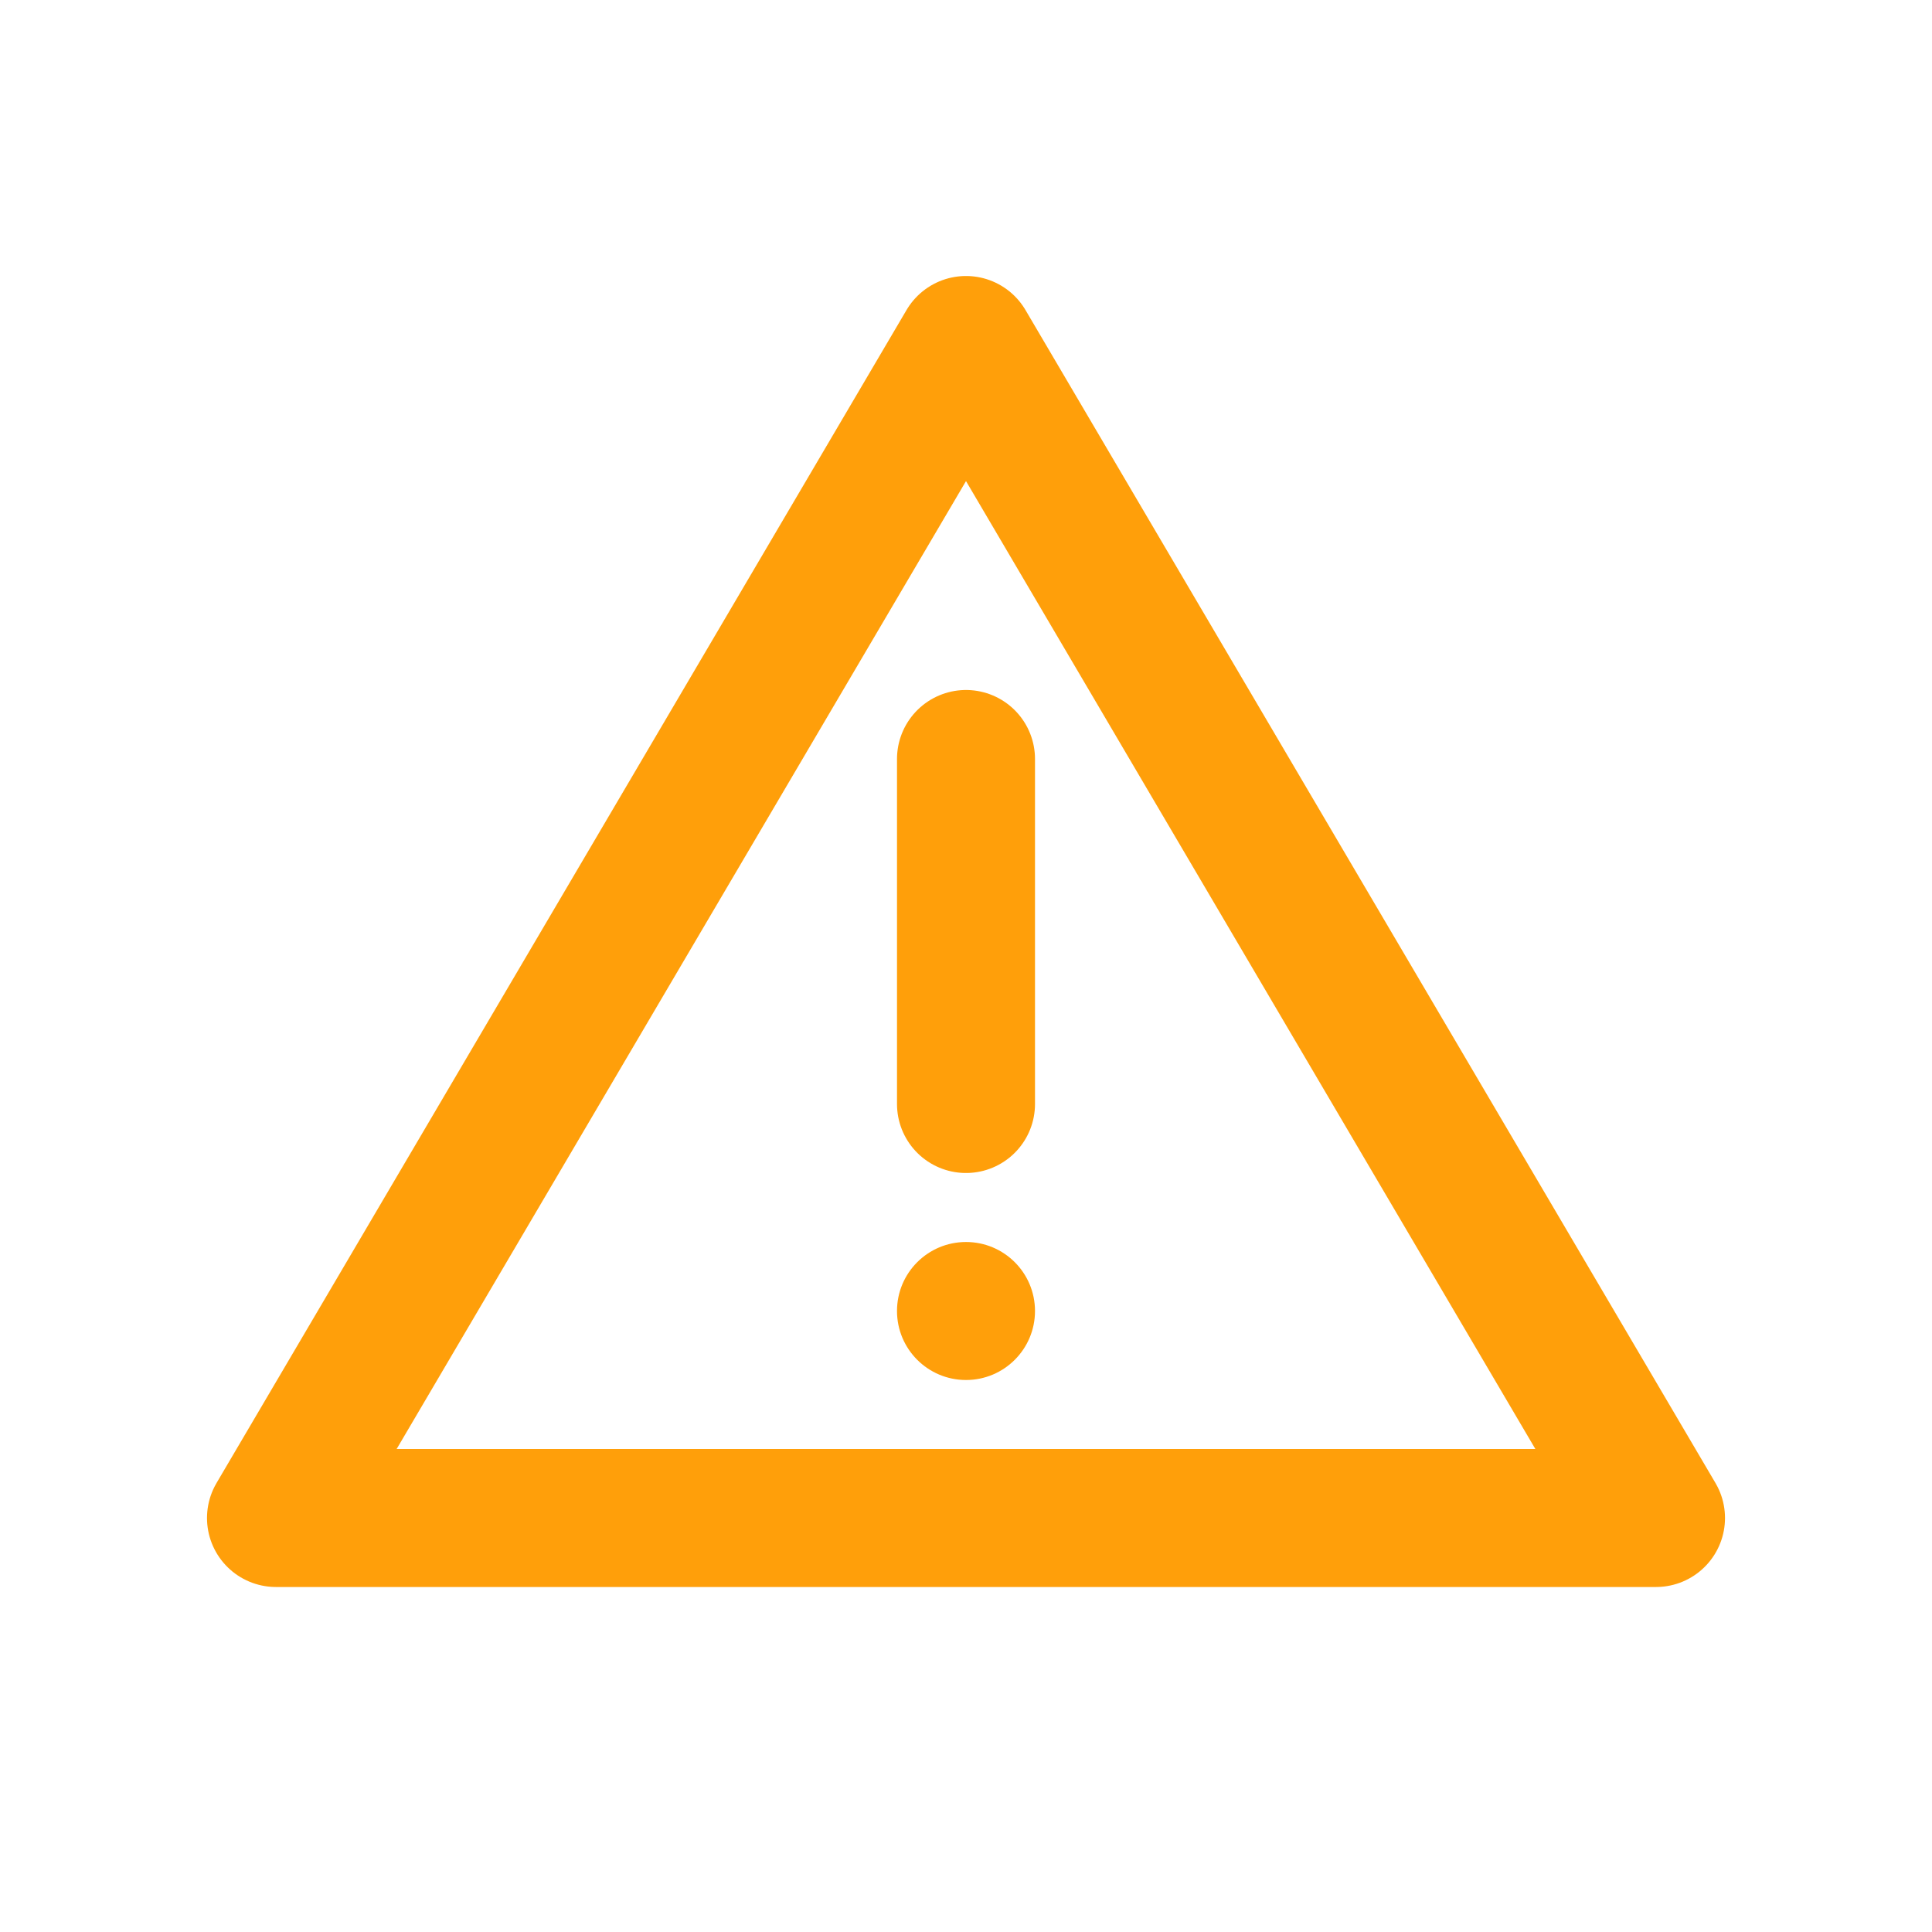
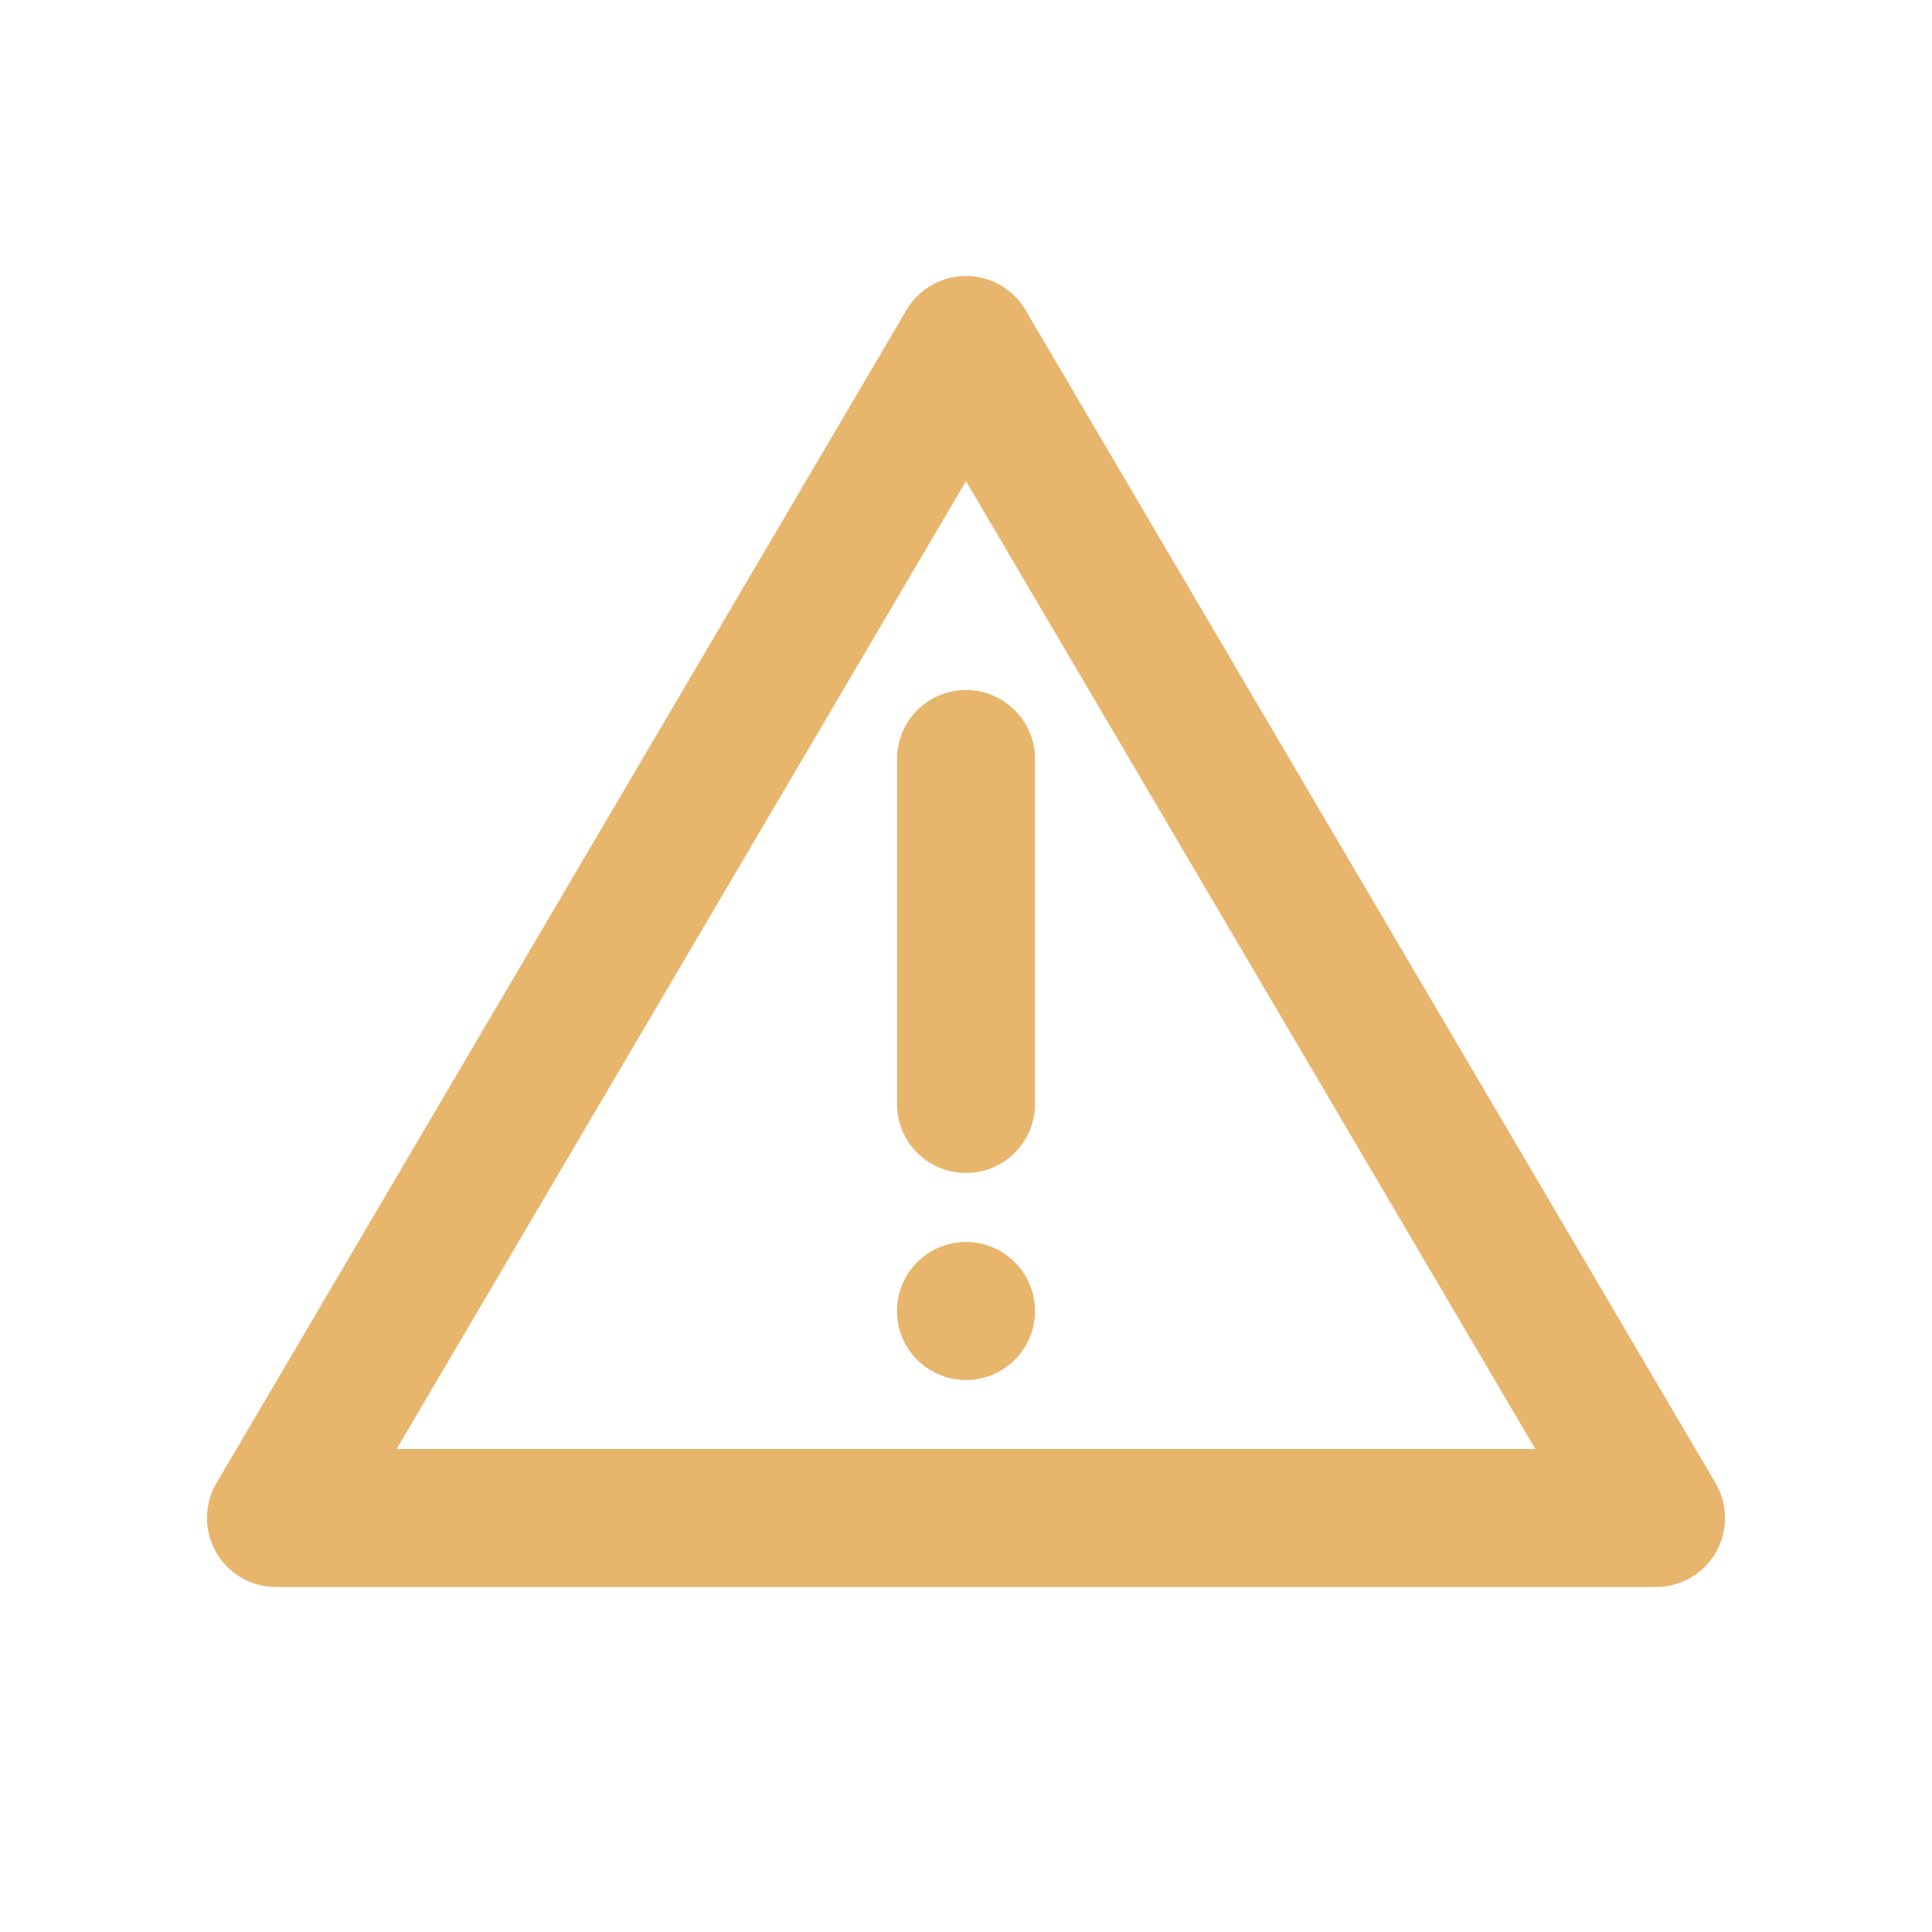
<svg xmlns="http://www.w3.org/2000/svg" width="28" height="28" viewBox="0 0 28 28" fill="none">
-   <path d="M14 5 24 22H4L14 5Z" stroke="#FF9F0A" stroke-width="2" stroke-linejoin="round" />
-   <path d="M14 11v5" stroke="#FF9F0A" stroke-width="2" stroke-linecap="round" />
-   <circle cx="14" cy="19" r="1" fill="#FF9F0A" />
+   <path d="M14 5 24 22H4L14 5Z" stroke="#E7B56C" stroke-width="2" stroke-linejoin="round" />
+   <path d="M14 11v5" stroke="#E7B56C" stroke-width="2" stroke-linecap="round" />
+   <circle cx="14" cy="19" r="1" fill="#E7B56C" />
</svg>
